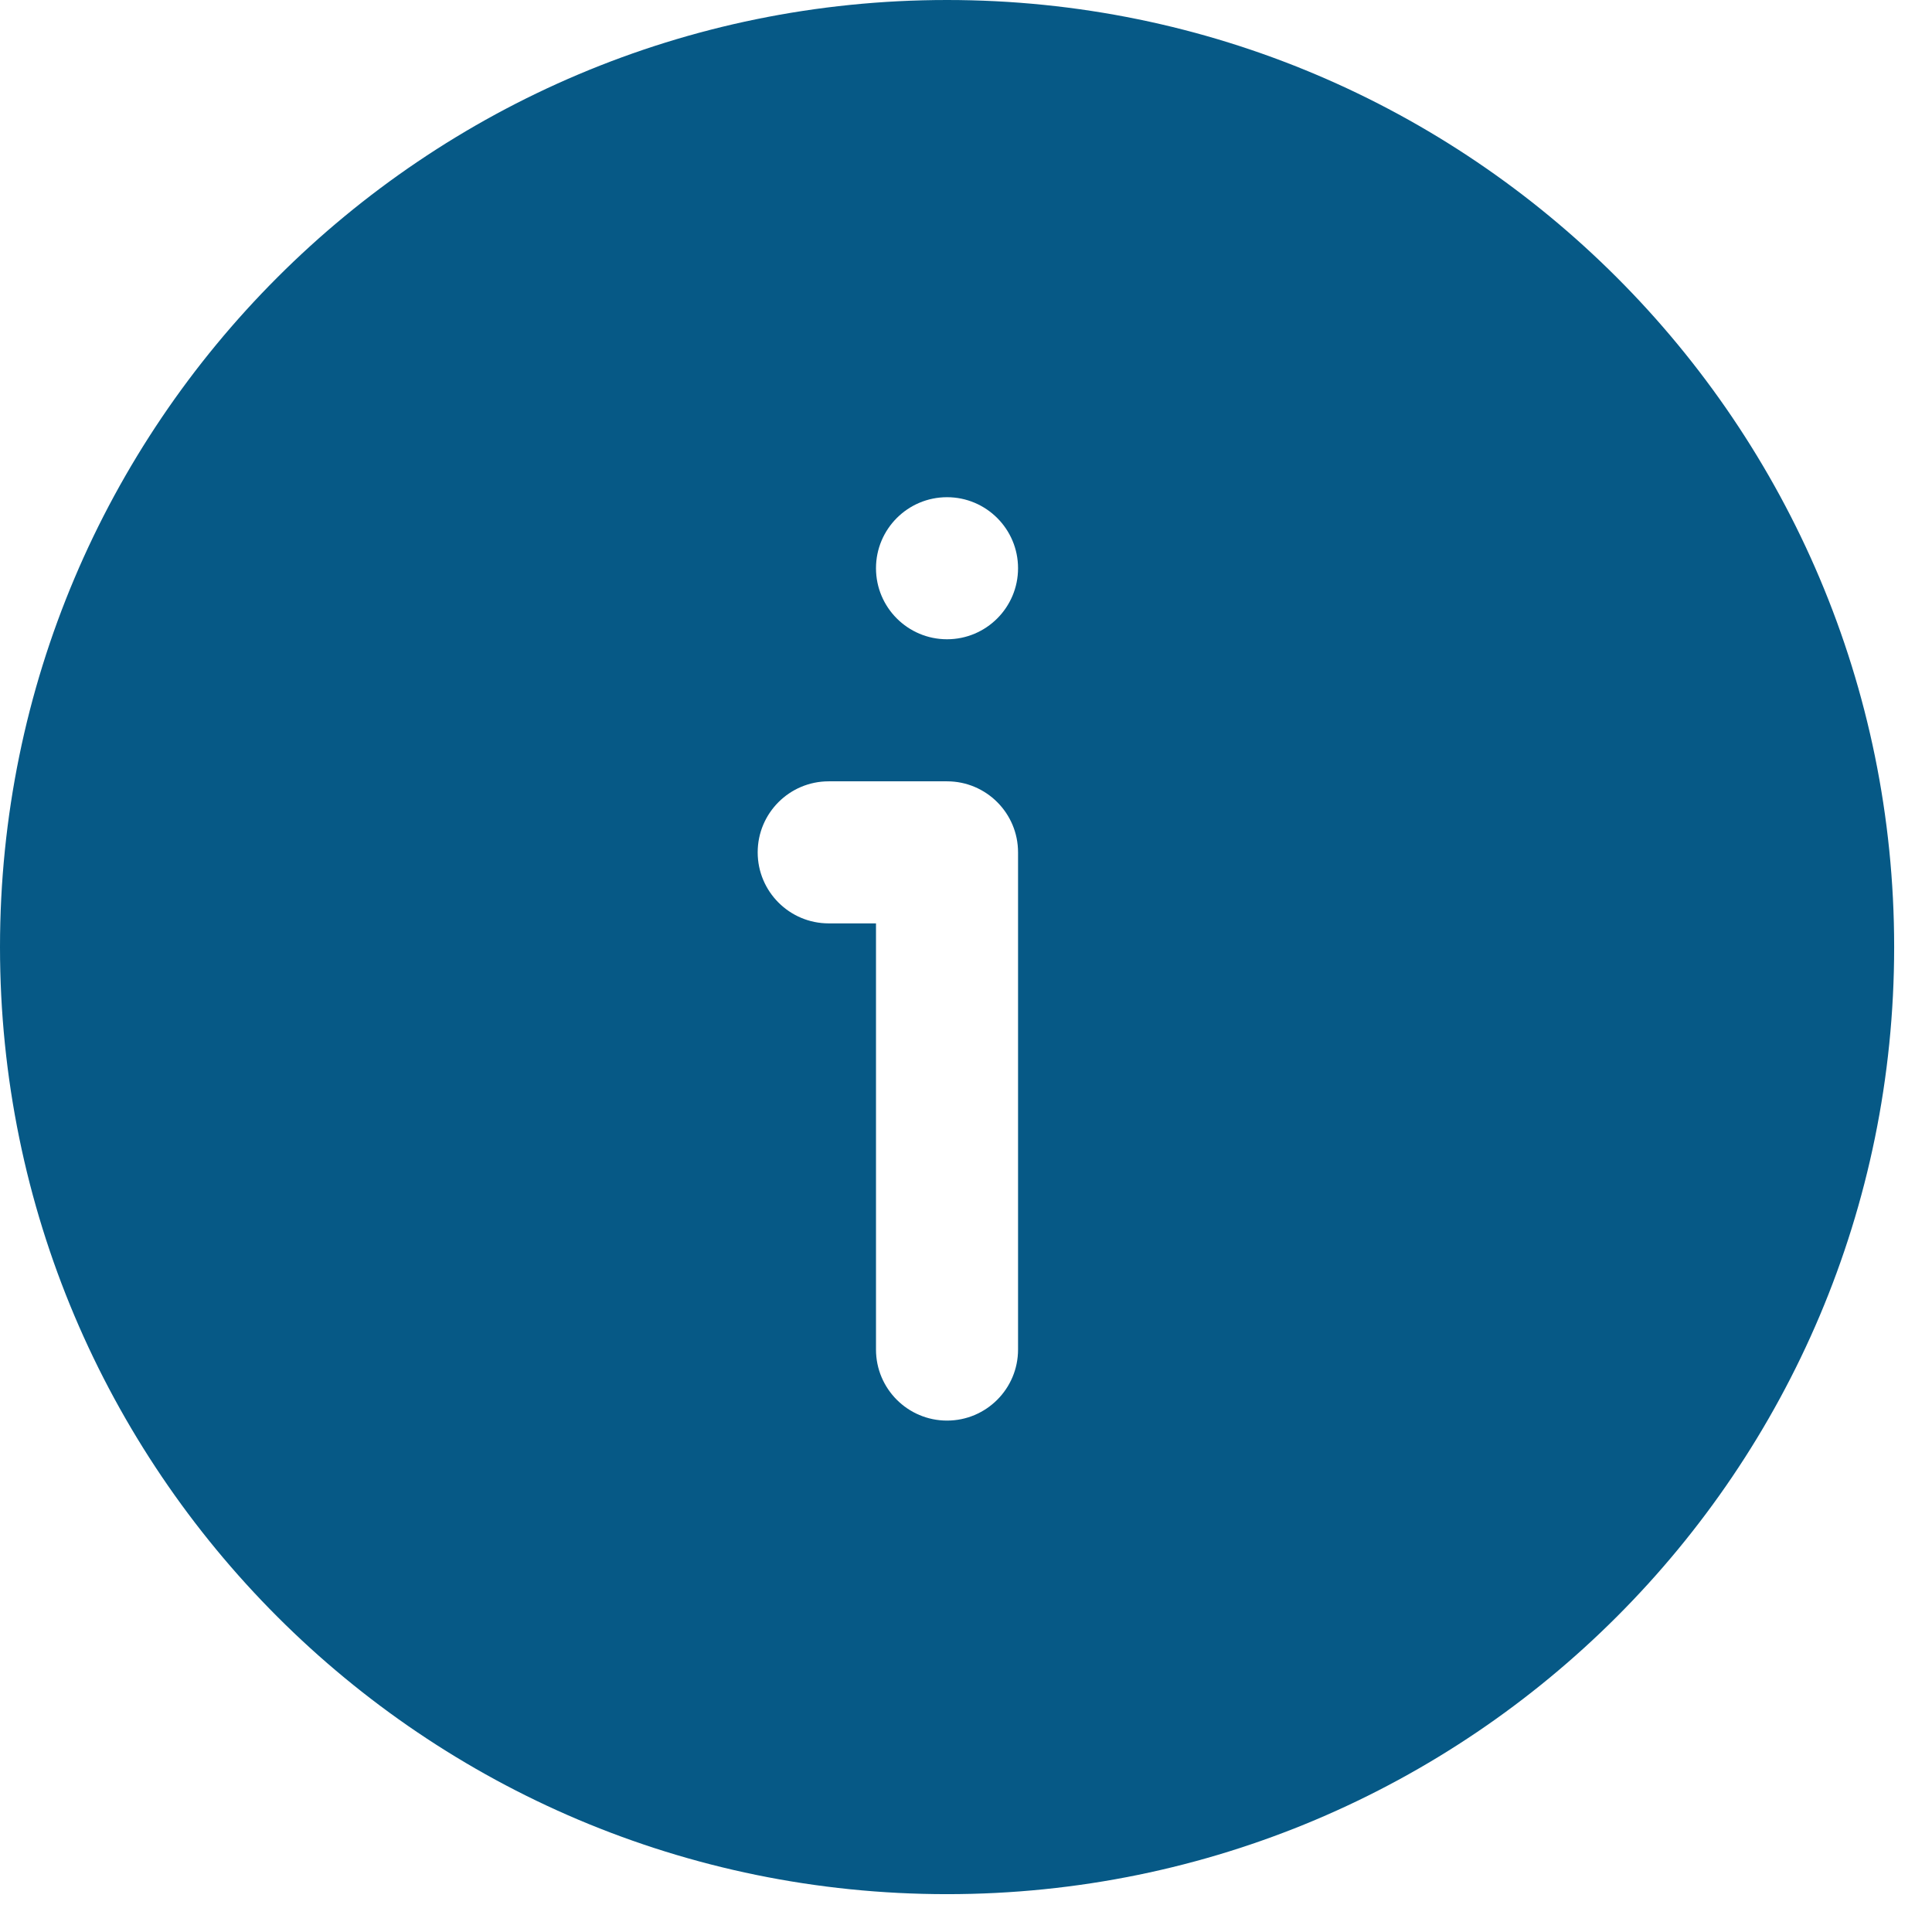
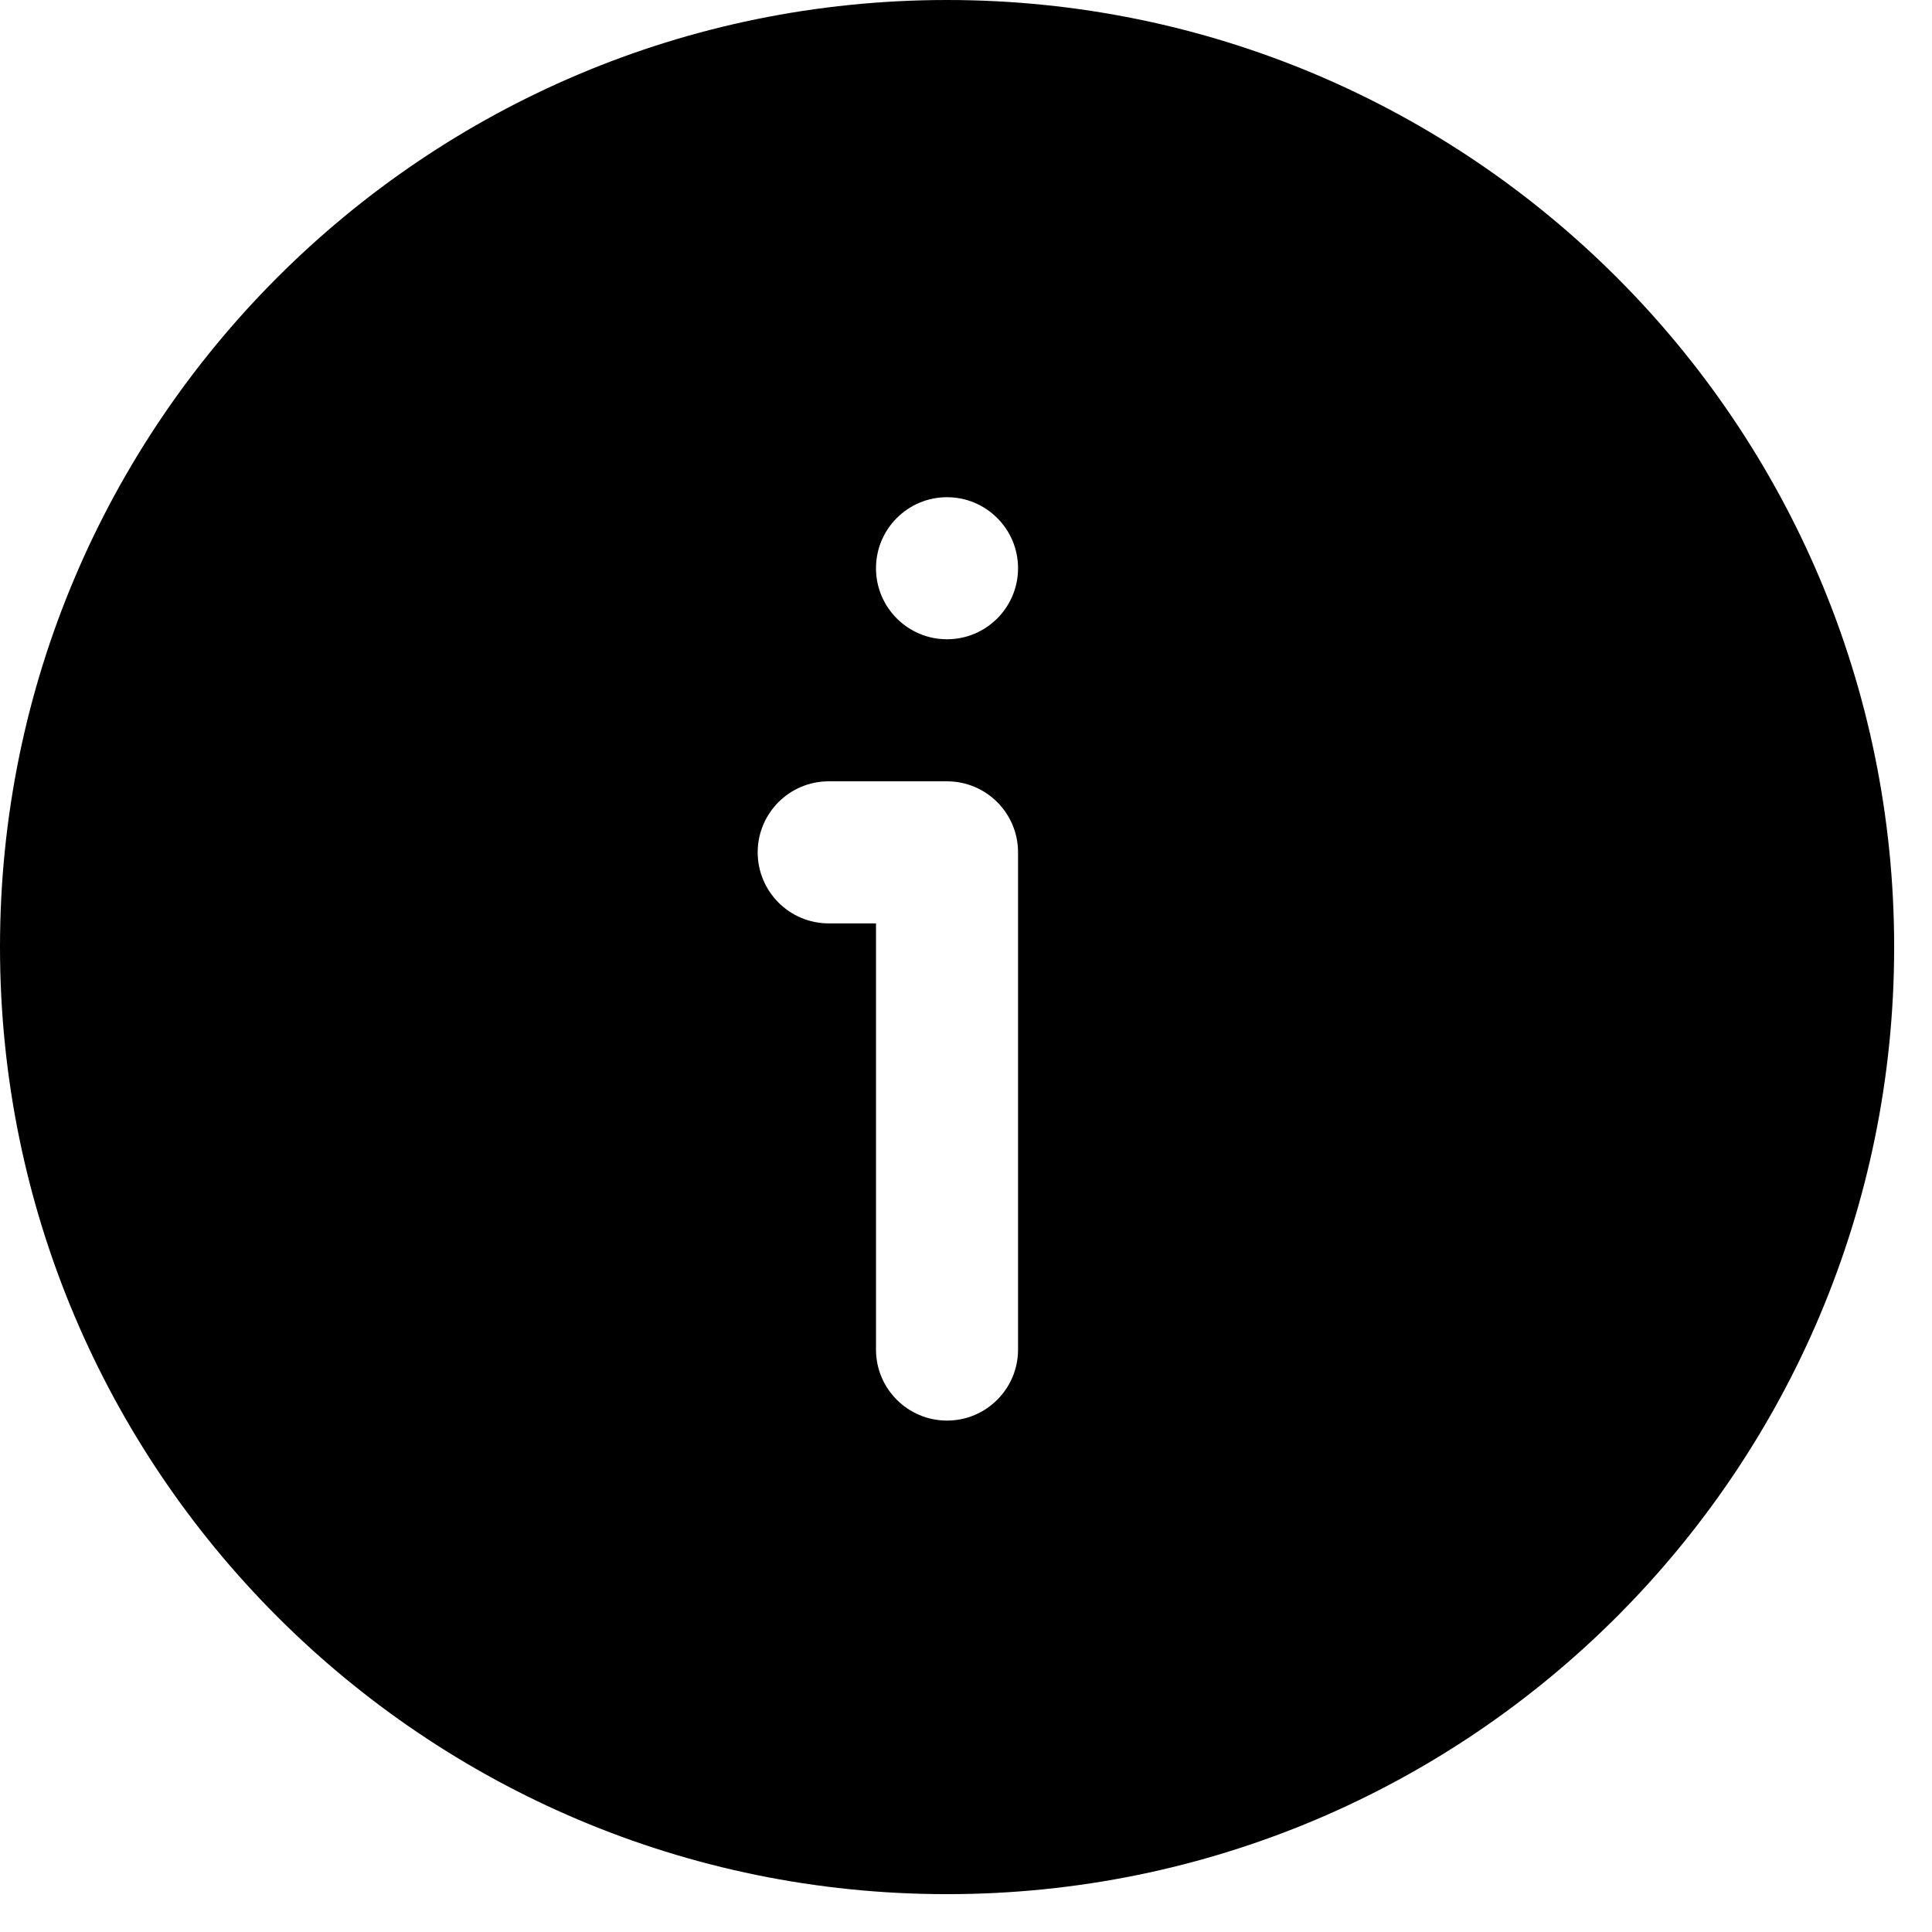
<svg xmlns="http://www.w3.org/2000/svg" width="17" height="17" viewBox="0 0 17 17" fill="none">
-   <path fill-rule="evenodd" clip-rule="evenodd" d="M8.333 0C3.731 0 0 3.731 0 8.333C0 12.936 3.731 16.667 8.333 16.667C12.936 16.667 16.667 12.936 16.667 8.333C16.667 3.731 12.936 0 8.333 0ZM6.667 7.5C6.667 7.155 6.947 6.875 7.292 6.875H8.333C8.678 6.875 8.958 7.155 8.958 7.5V11.875C8.958 12.22 8.678 12.5 8.333 12.5C7.988 12.5 7.708 12.22 7.708 11.875V8.125H7.292C6.947 8.125 6.667 7.845 6.667 7.5ZM8.333 4.375C7.988 4.375 7.708 4.655 7.708 5C7.708 5.345 7.988 5.625 8.333 5.625C8.678 5.625 8.958 5.345 8.958 5C8.958 4.655 8.678 4.375 8.333 4.375Z" fill="#065986" />
+   <path fill-rule="evenodd" clip-rule="evenodd" d="M8.333 0C3.731 0 0 3.731 0 8.333C0 12.936 3.731 16.667 8.333 16.667C12.936 16.667 16.667 12.936 16.667 8.333C16.667 3.731 12.936 0 8.333 0ZM6.667 7.5C6.667 7.155 6.947 6.875 7.292 6.875H8.333C8.678 6.875 8.958 7.155 8.958 7.5V11.875C8.958 12.22 8.678 12.5 8.333 12.5C7.988 12.5 7.708 12.22 7.708 11.875V8.125H7.292C6.947 8.125 6.667 7.845 6.667 7.5ZM8.333 4.375C7.988 4.375 7.708 4.655 7.708 5C7.708 5.345 7.988 5.625 8.333 5.625C8.678 5.625 8.958 5.345 8.958 5C8.958 4.655 8.678 4.375 8.333 4.375Z" fill="currentColor" />
</svg>
